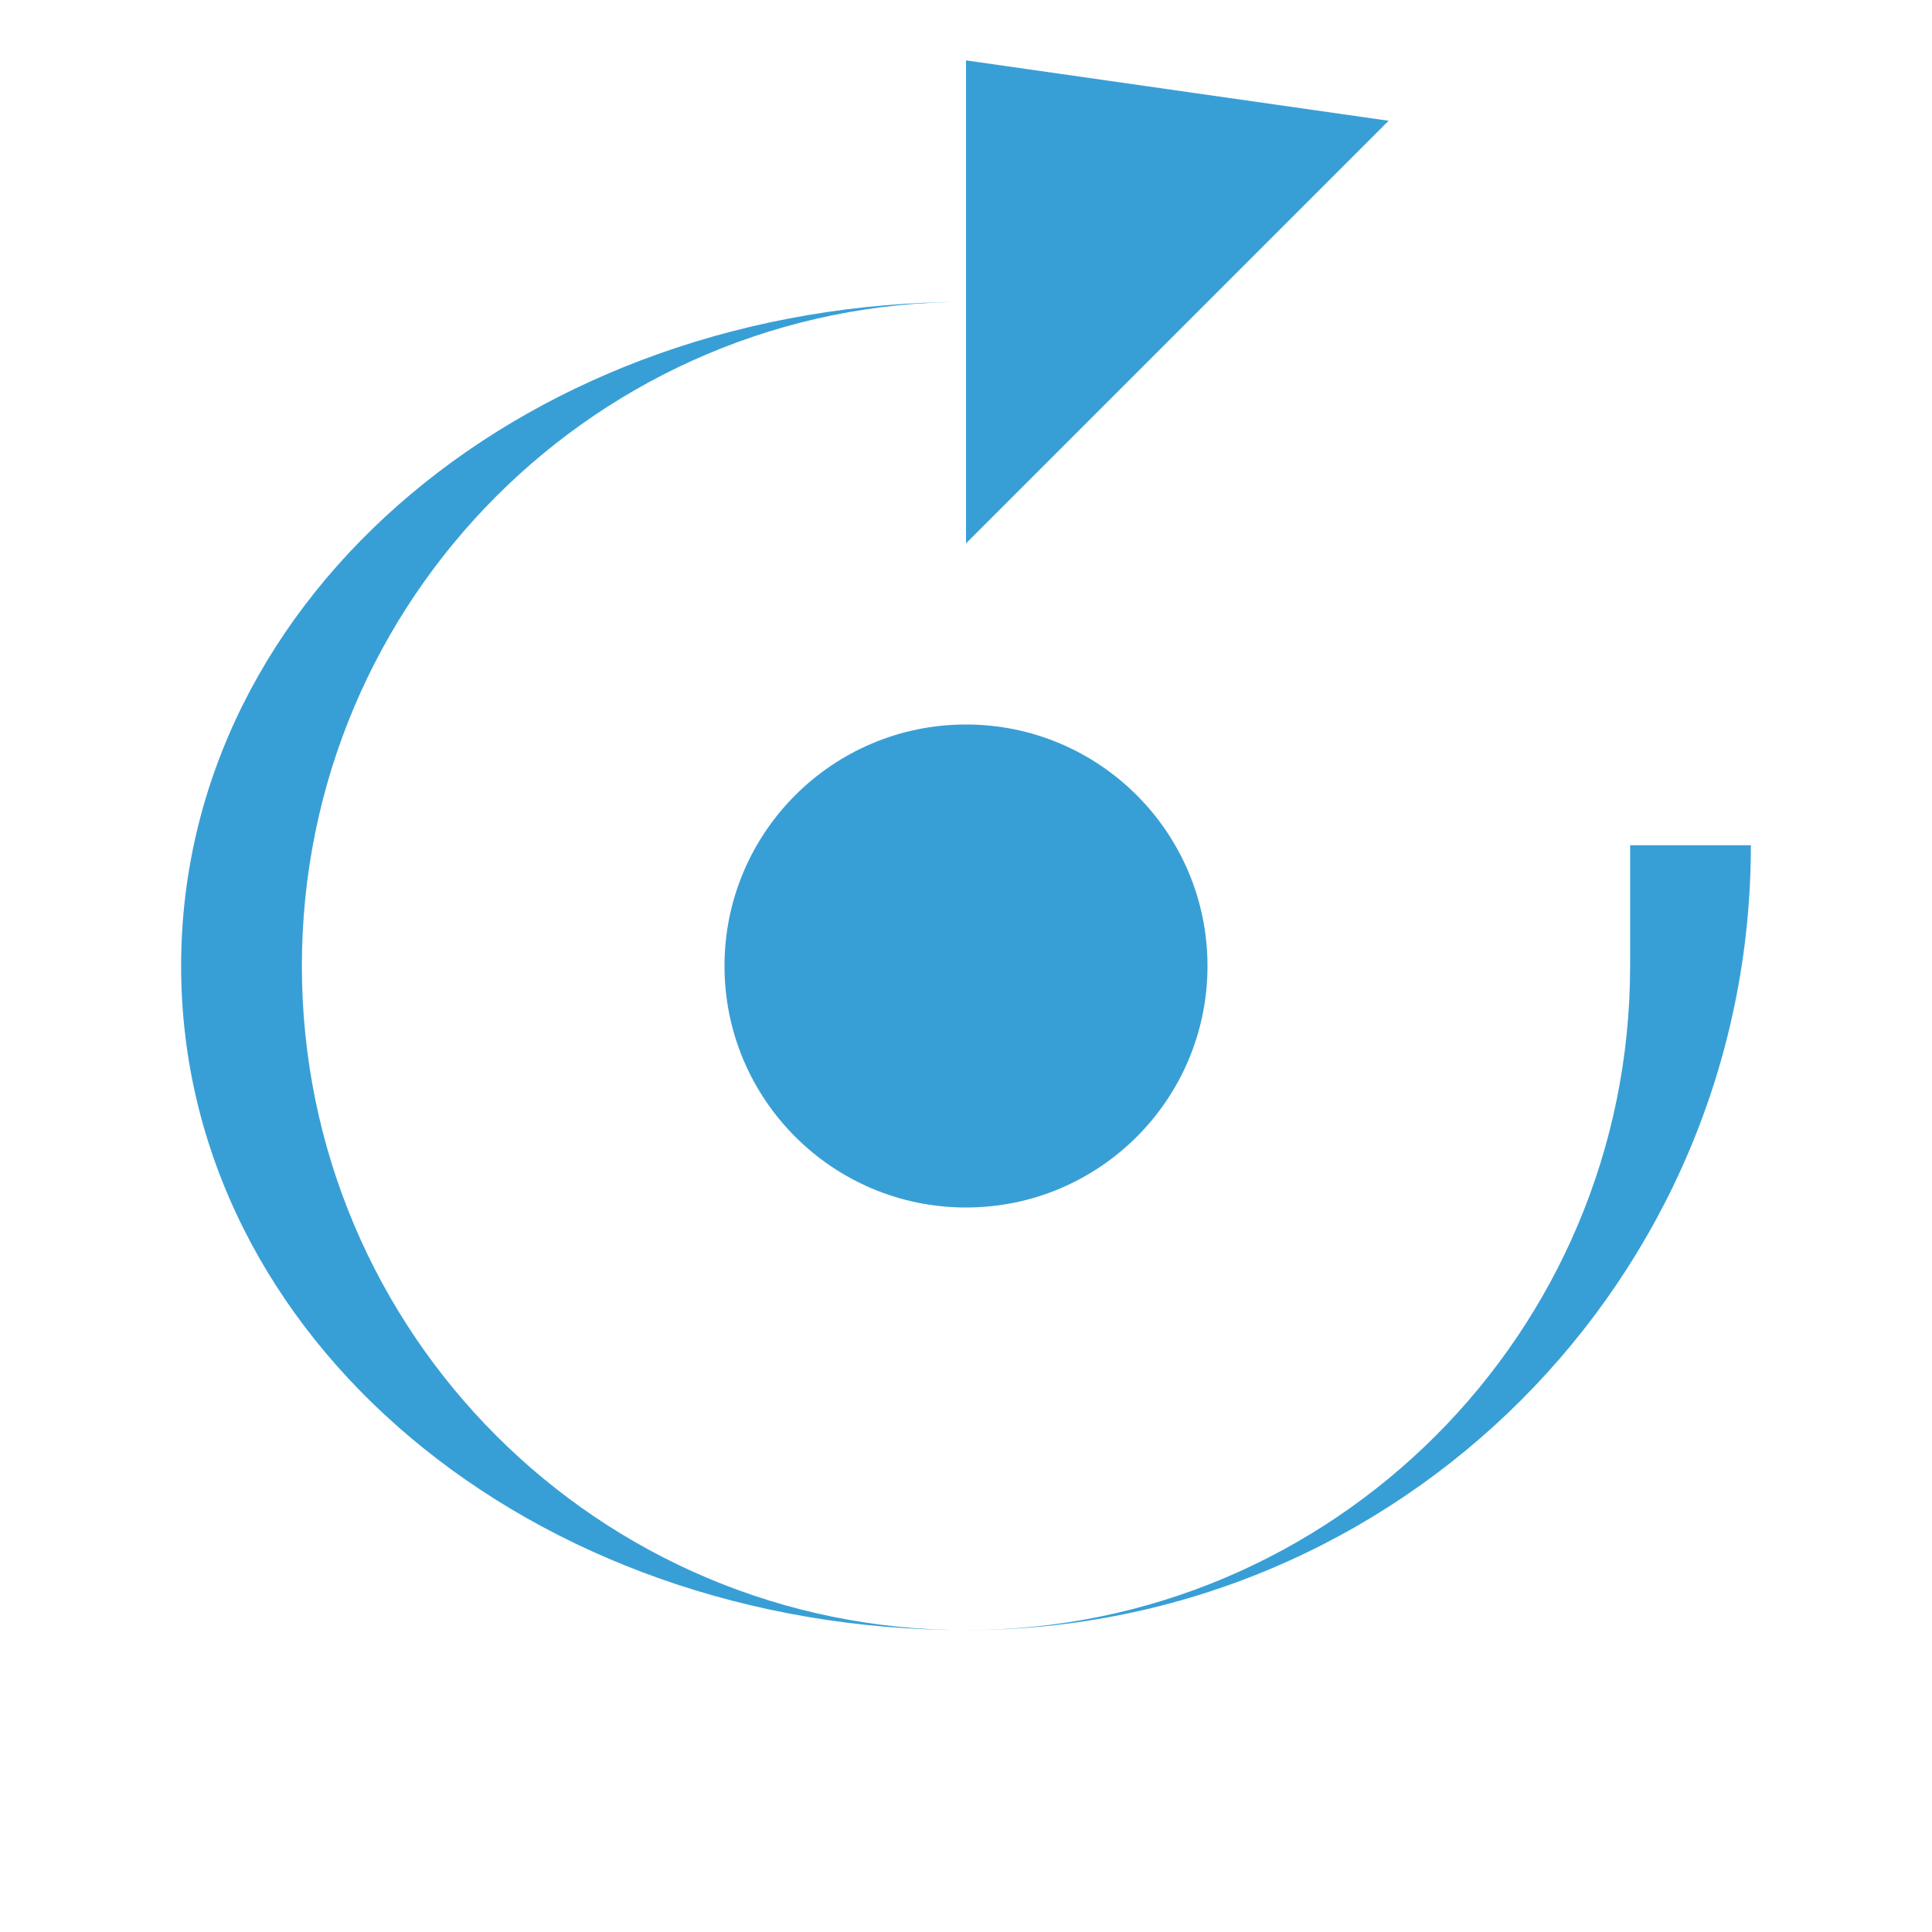
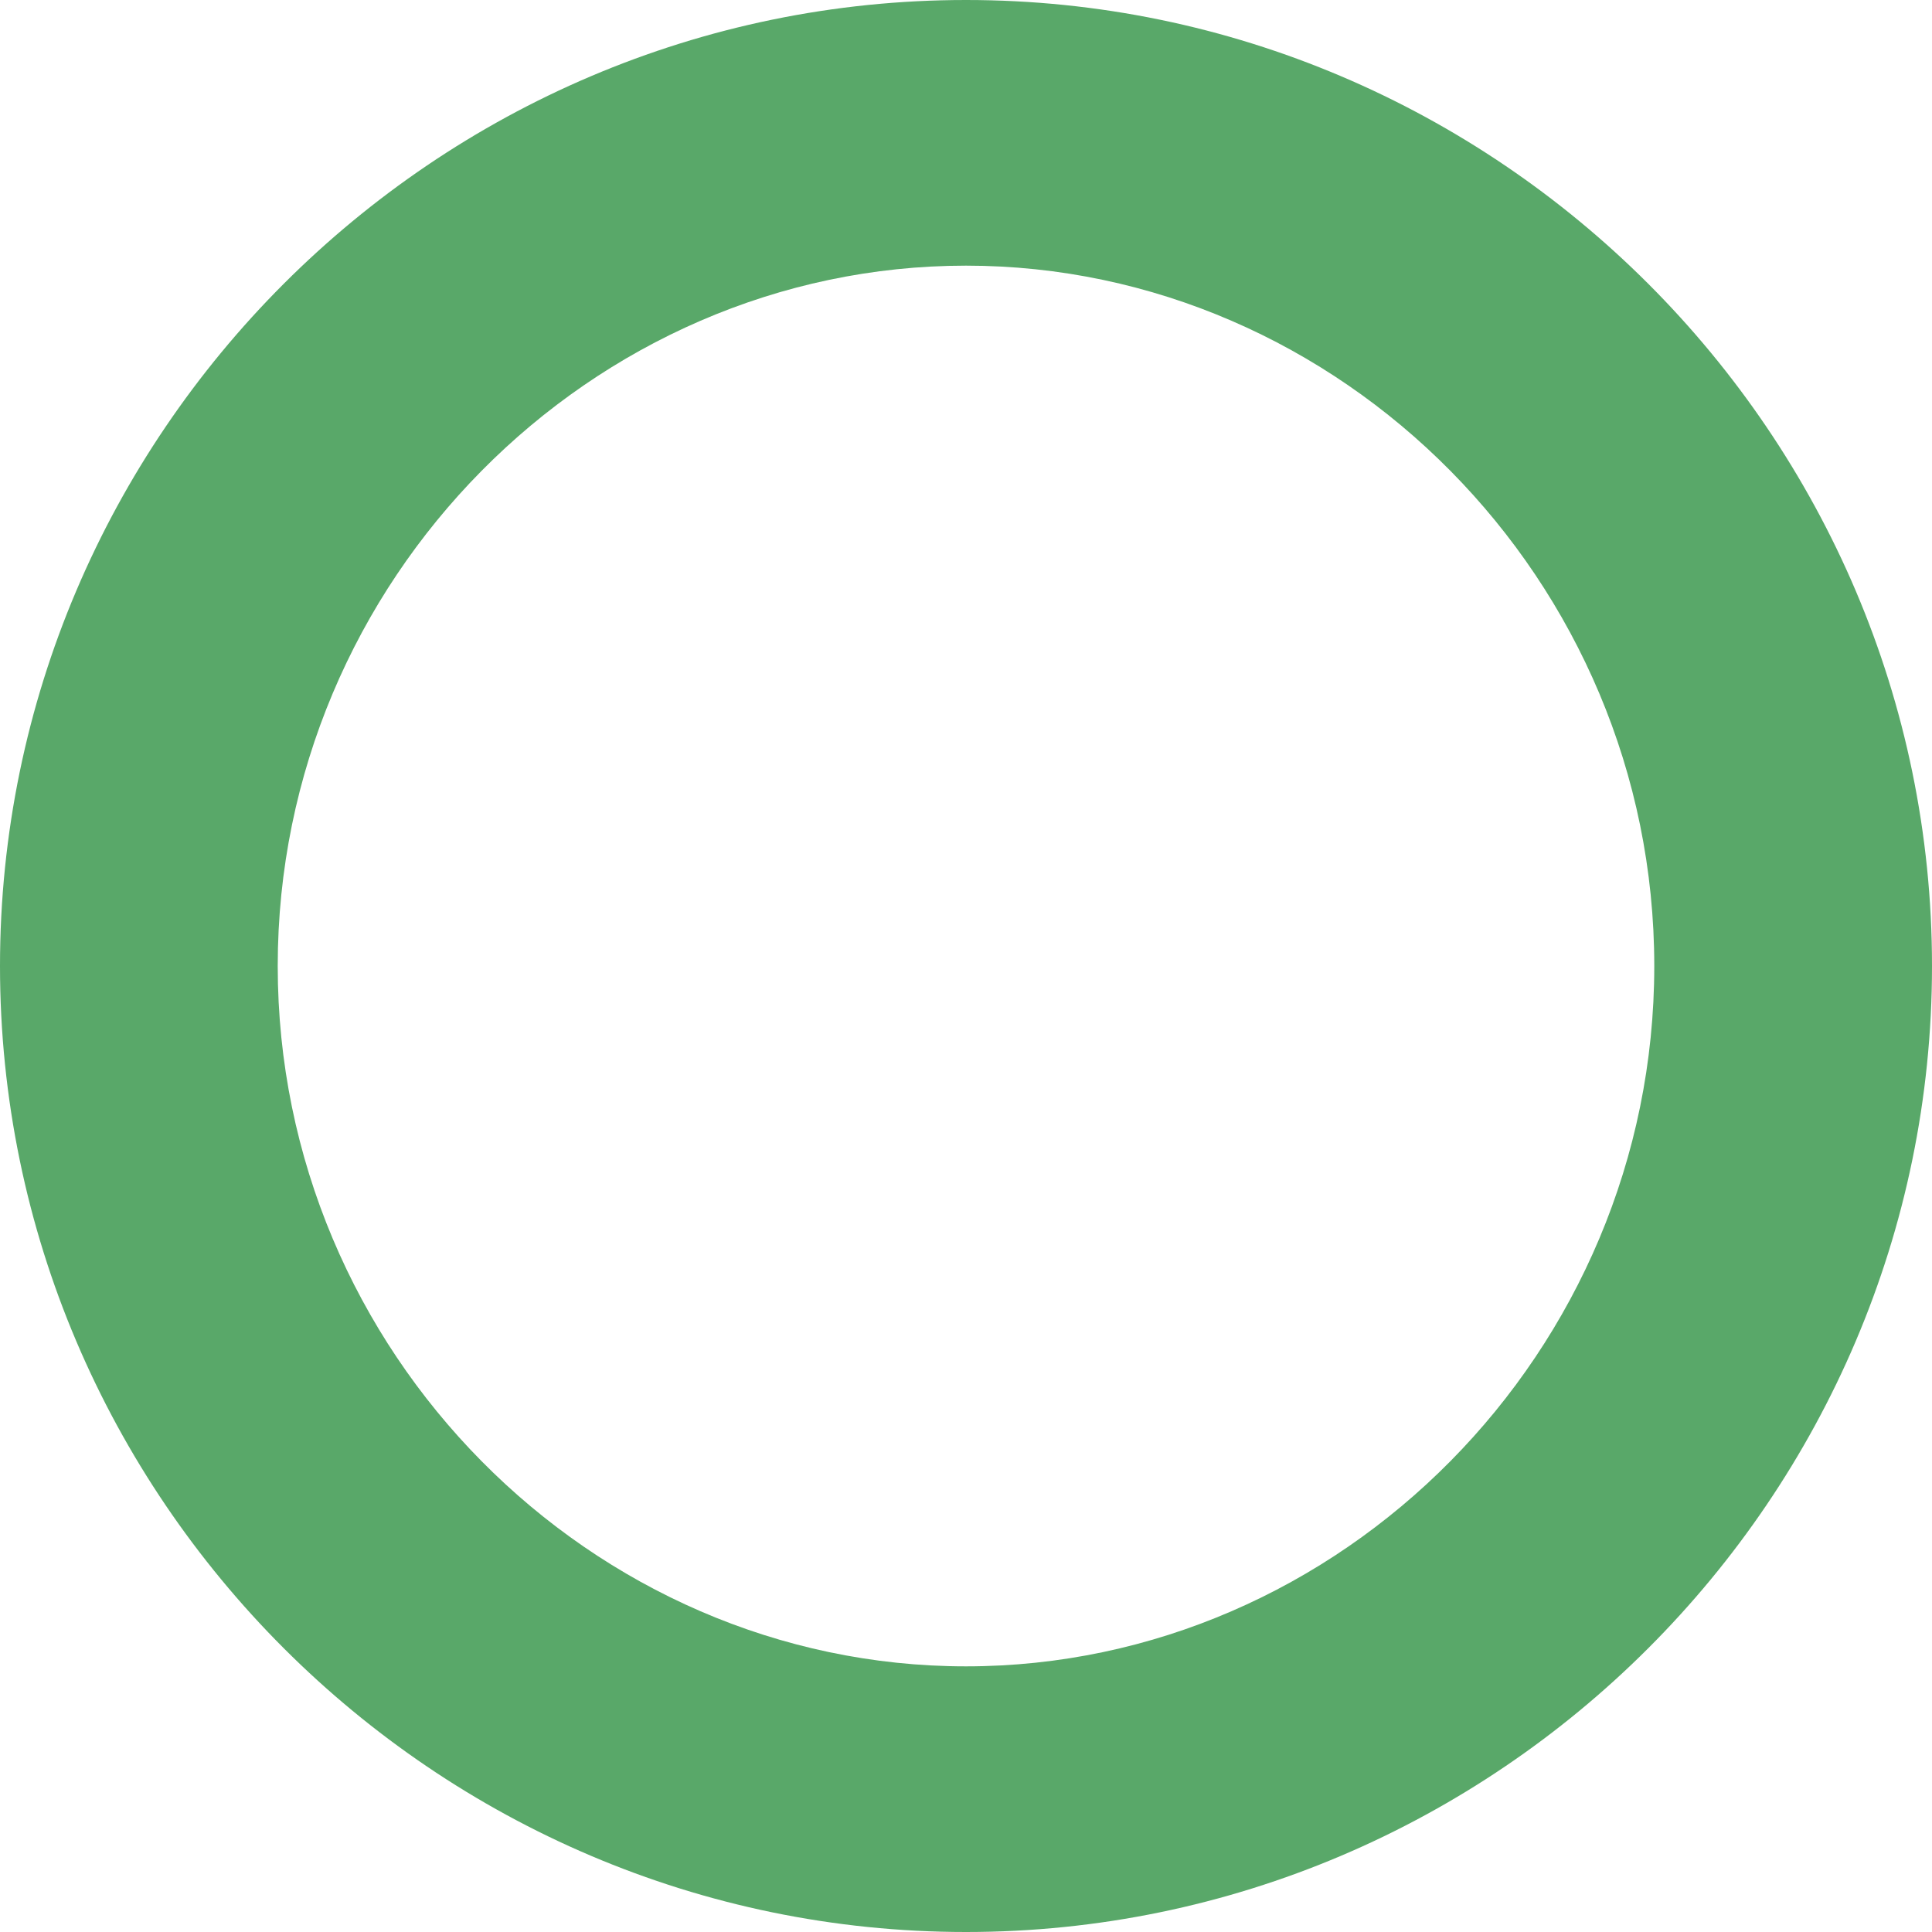
<svg xmlns="http://www.w3.org/2000/svg" width="16" height="16" viewBox="0 0 16 16">
-   <g fill="none" fill-rule="evenodd">
-     <path d="M13.5 8c0 3.04-2.46 5.5-5.5 5.5S2.5 11.04 2.5 8 4.96 2.5 8 2.5v2l3.5-3.5L8 .5v2C4.41 2.5 1.5 4.91 1.5 8s2.91 5.5 6.5 5.5 6.5-2.91 6.5-6.5h-1z" fill="#389FD6" />
-     <circle cx="8" cy="8" r="2" fill="#389FD6" />
-   </g>
+   <path fill="#59A869" d="M13.7,8c0,3.2-2.6,5.8-5.7,5.8S2.3,11.2,2.3,8S4.9,2.2,8,2.2V0C3.6,0,0,3.6,0,8s3.6,8,8,8s8-3.6,8-8H13.7z" />
+   <path fill="#59A869" d="M8,0v2.2c3.1,0,5.7,2.6,5.7,5.8h2.3C16,3.6,12.4,0,8,0z" />
</svg>
